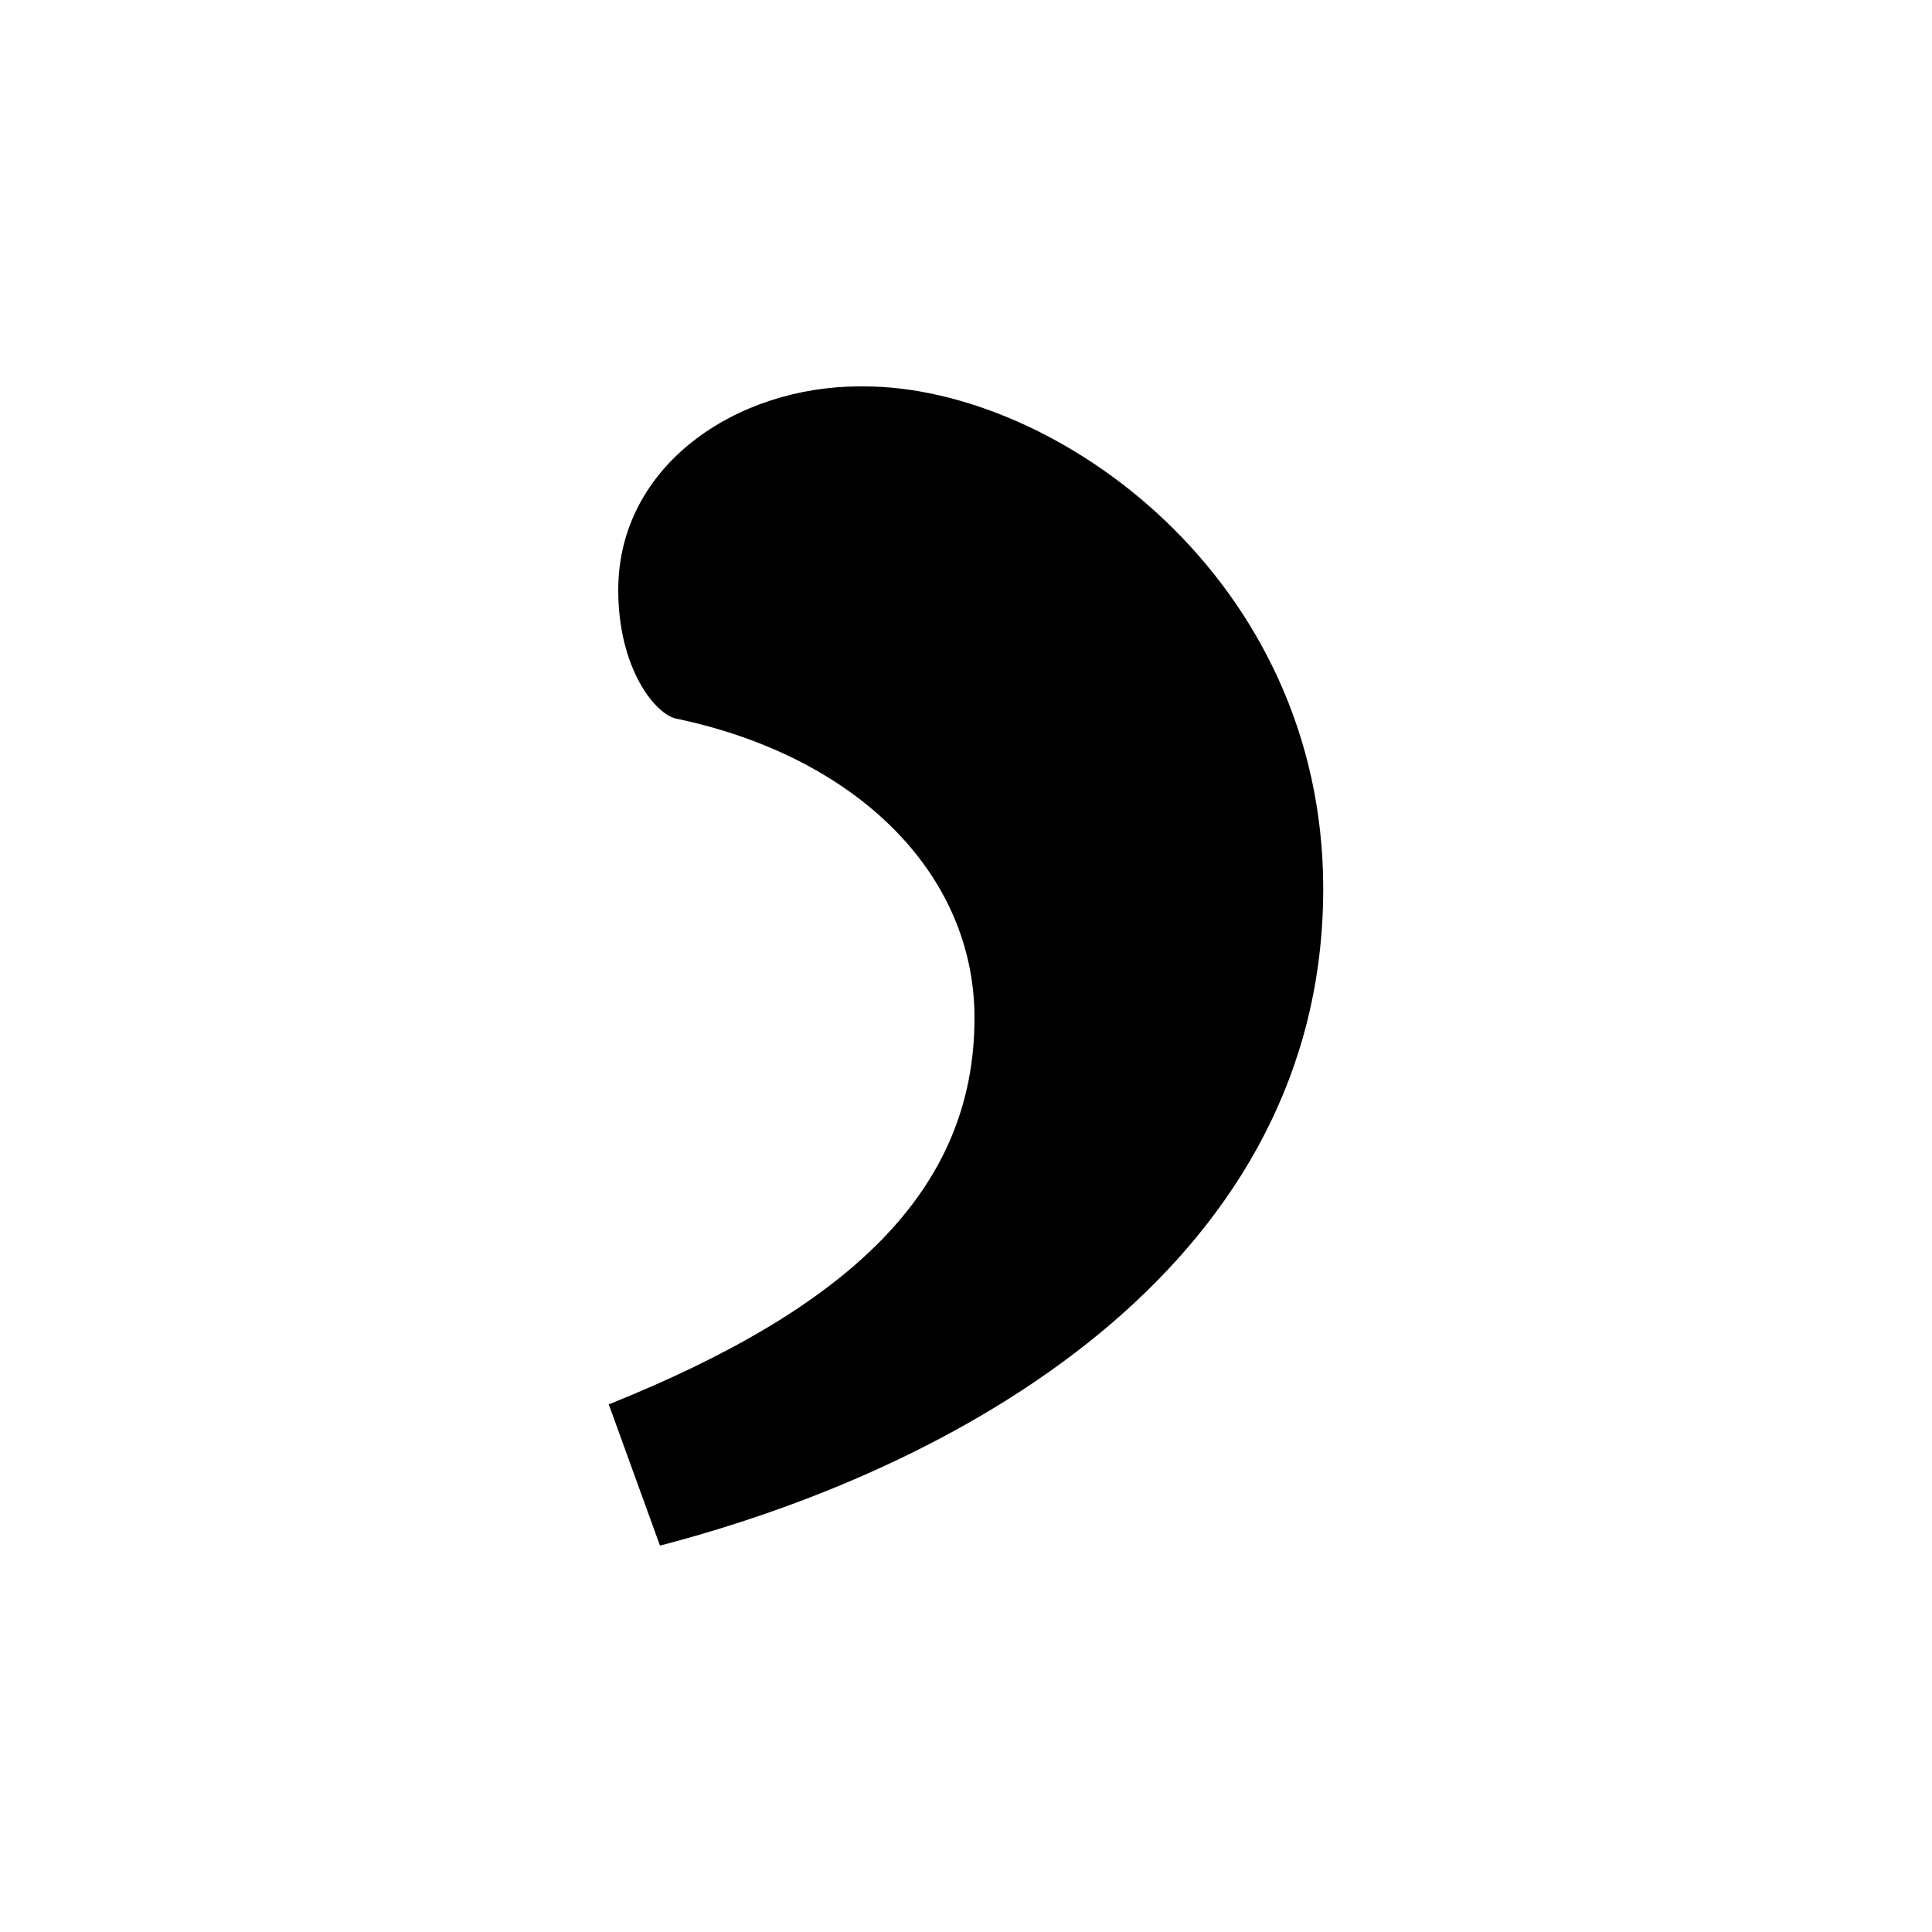
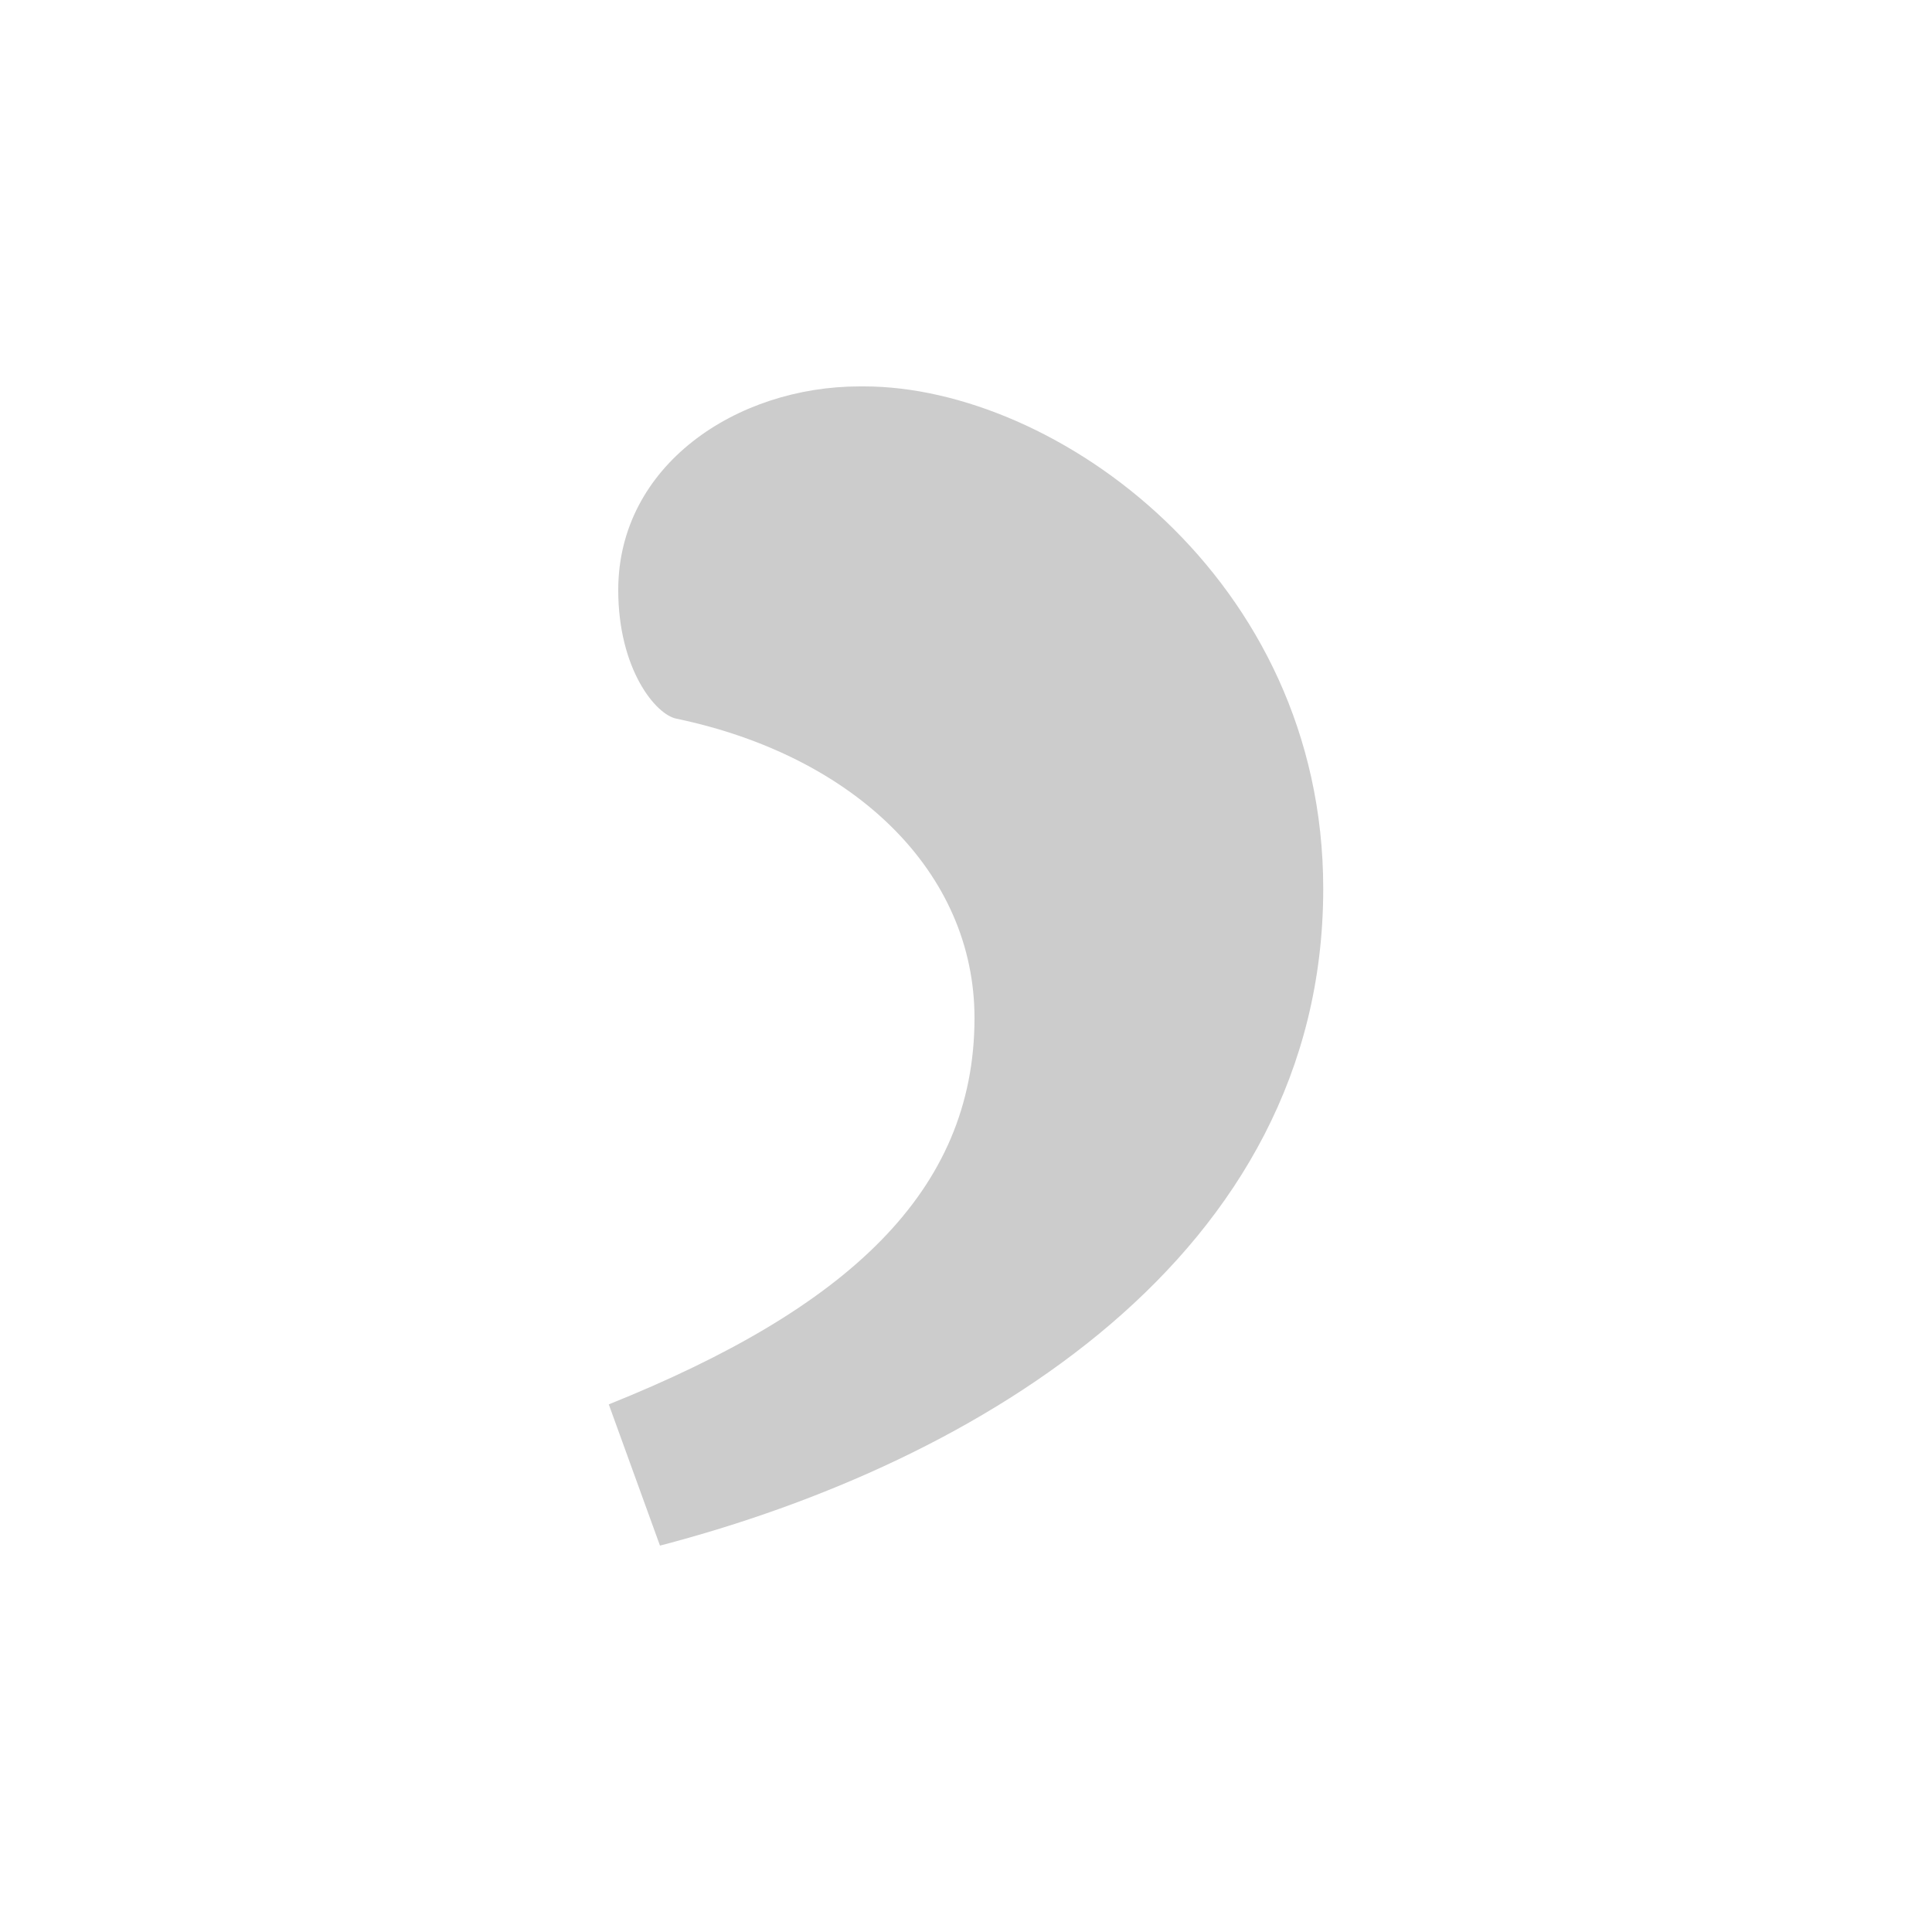
<svg xmlns="http://www.w3.org/2000/svg" id="Layer_1" data-name="Layer 1" viewBox="0 0 100 100">
-   <path d="M44.72,20c9.91,0,23.77,9.9,23.77,26C68.49,65,50.66,75.7,34.16,80l-2.65-7.31c12.33-4.95,18.93-11,18.93-20,0-7.53-6.17-13.55-15.42-15.49C33.94,37,32,34.63,32,30.54,32,24.09,38.11,20,44.5,20Z" />
+   <defs>
+     <style>.cls-1{fill:#ccc;}</style>
+   </defs>
+   <path class="cls-1" d="M44.72,20c9.91,0,23.77,9.9,23.77,26C68.49,65,50.66,75.7,34.16,80l-2.65-7.31c12.33-4.95,18.93-11,18.93-20,0-7.53-6.17-13.55-15.42-15.49C33.94,37,32,34.63,32,30.54,32,24.09,38.11,20,44.5,20Z" />
</svg>
